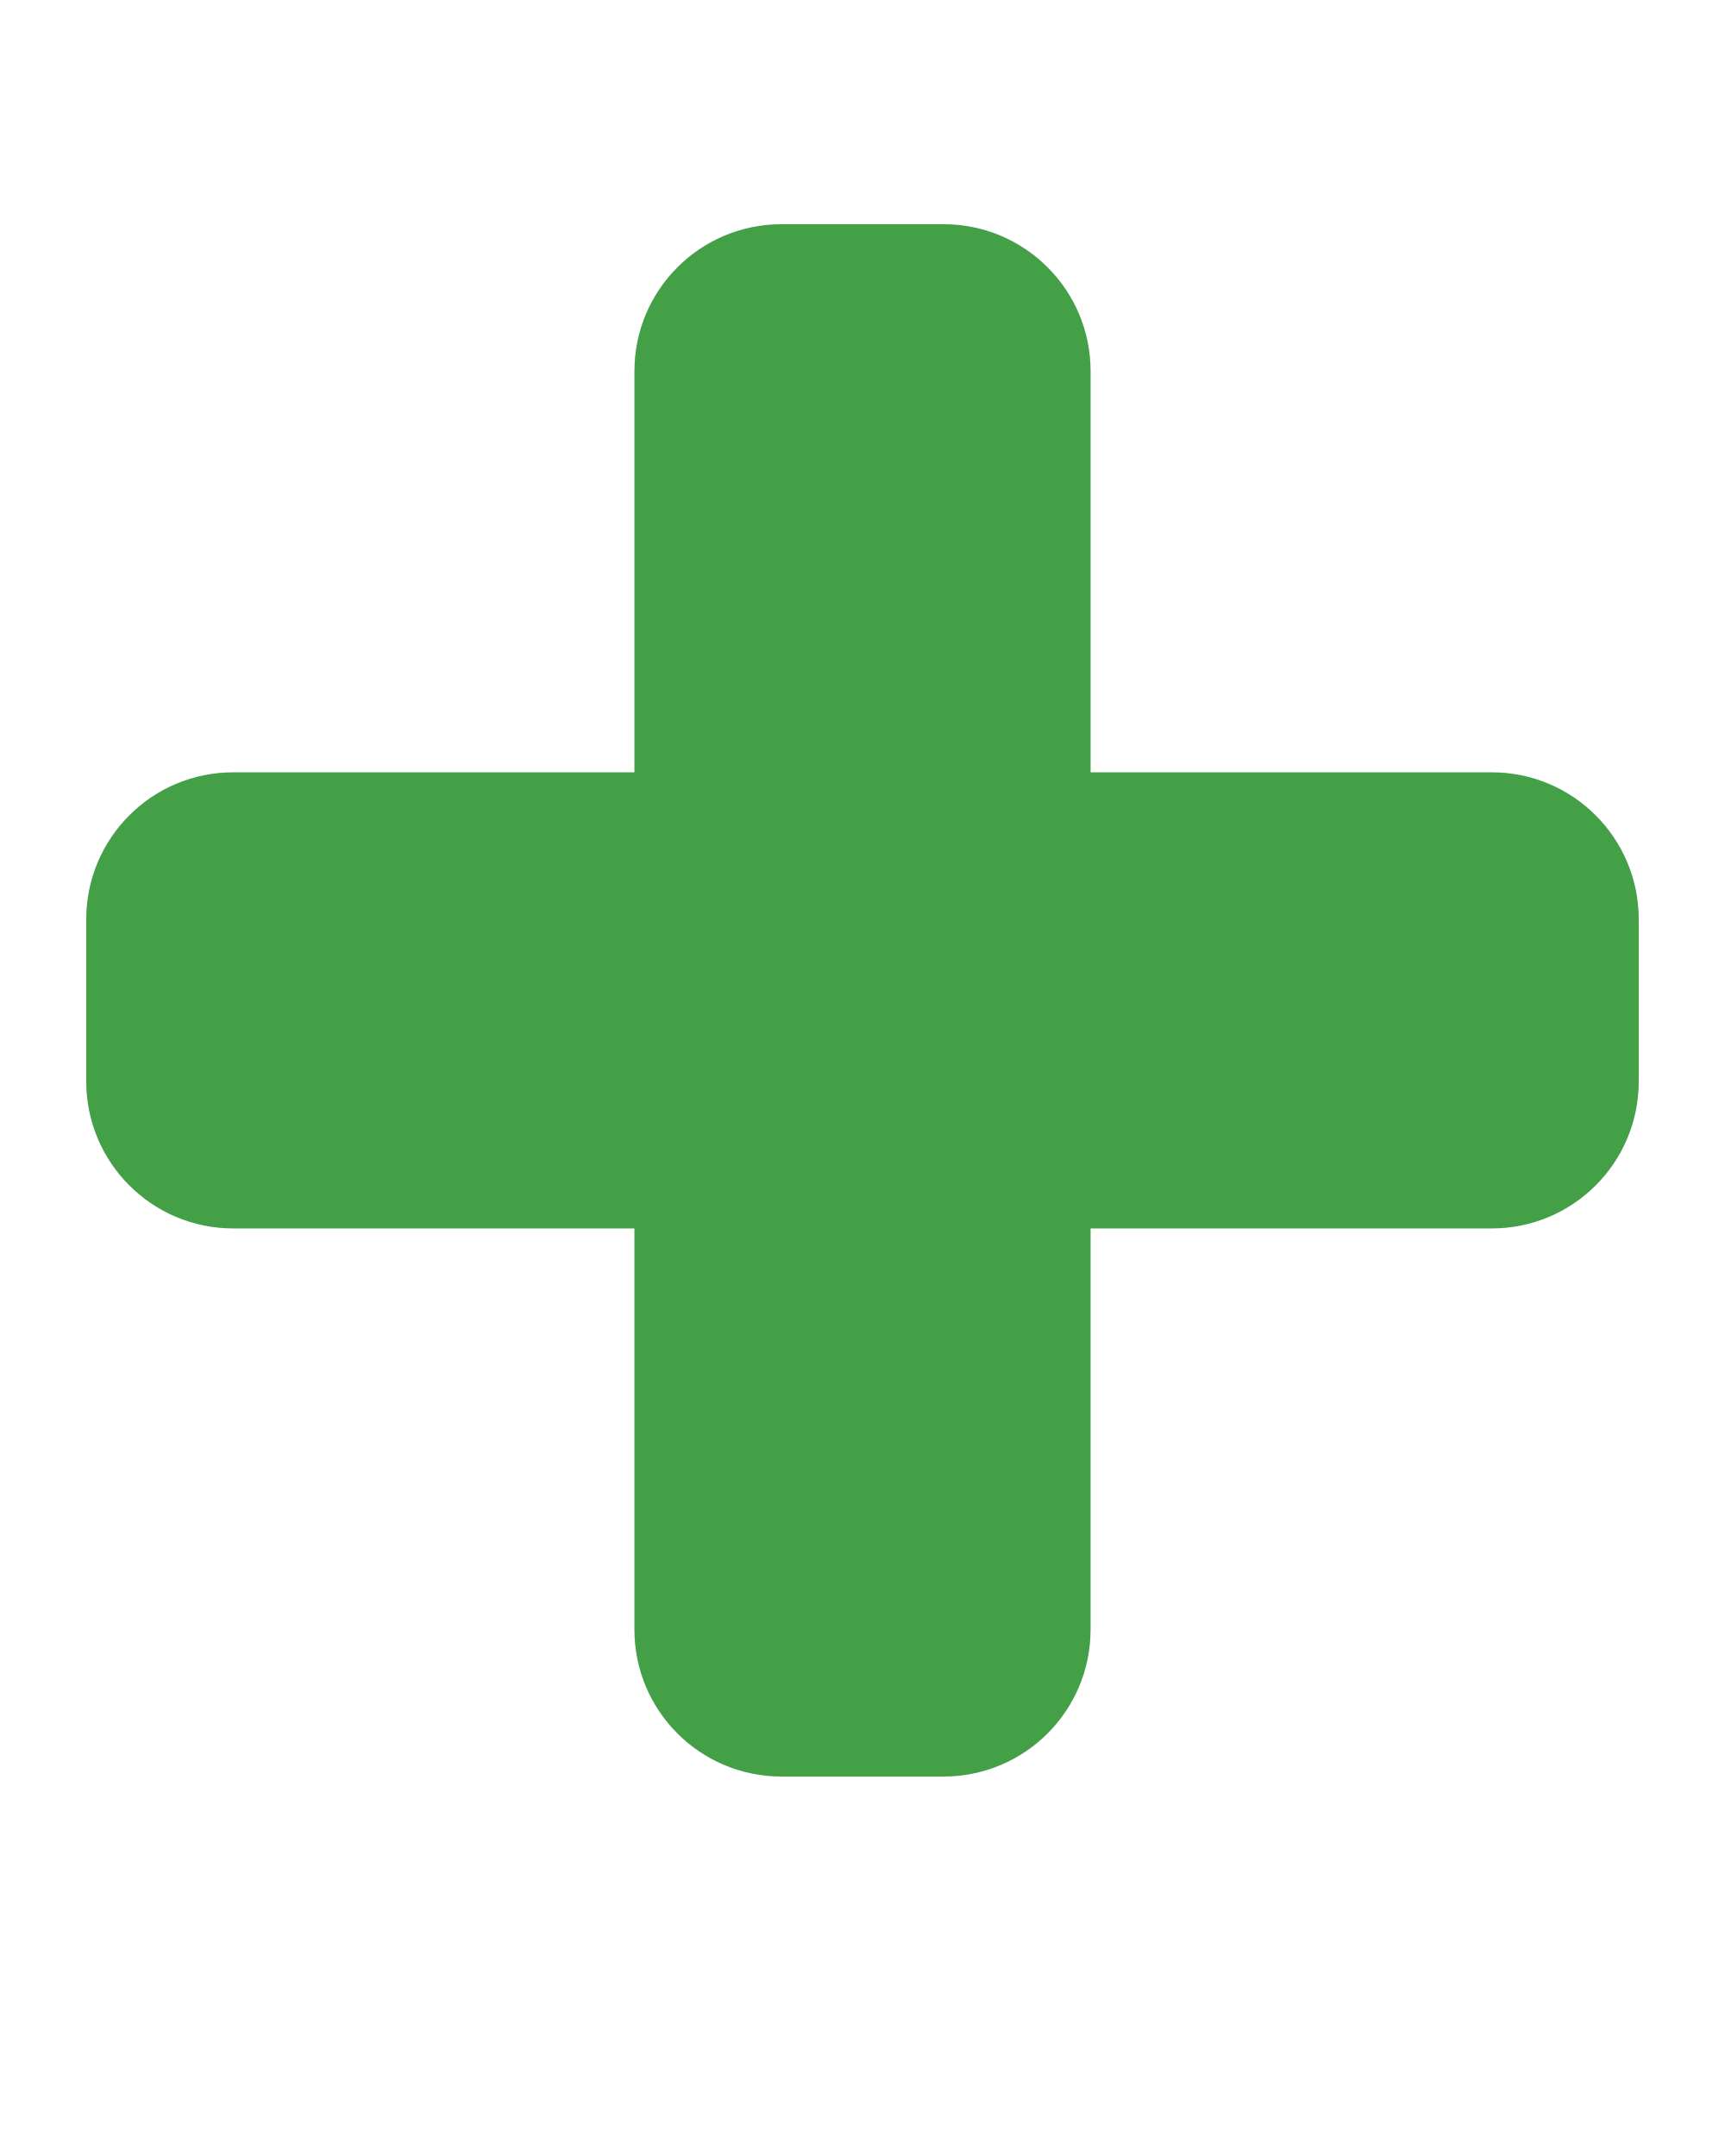
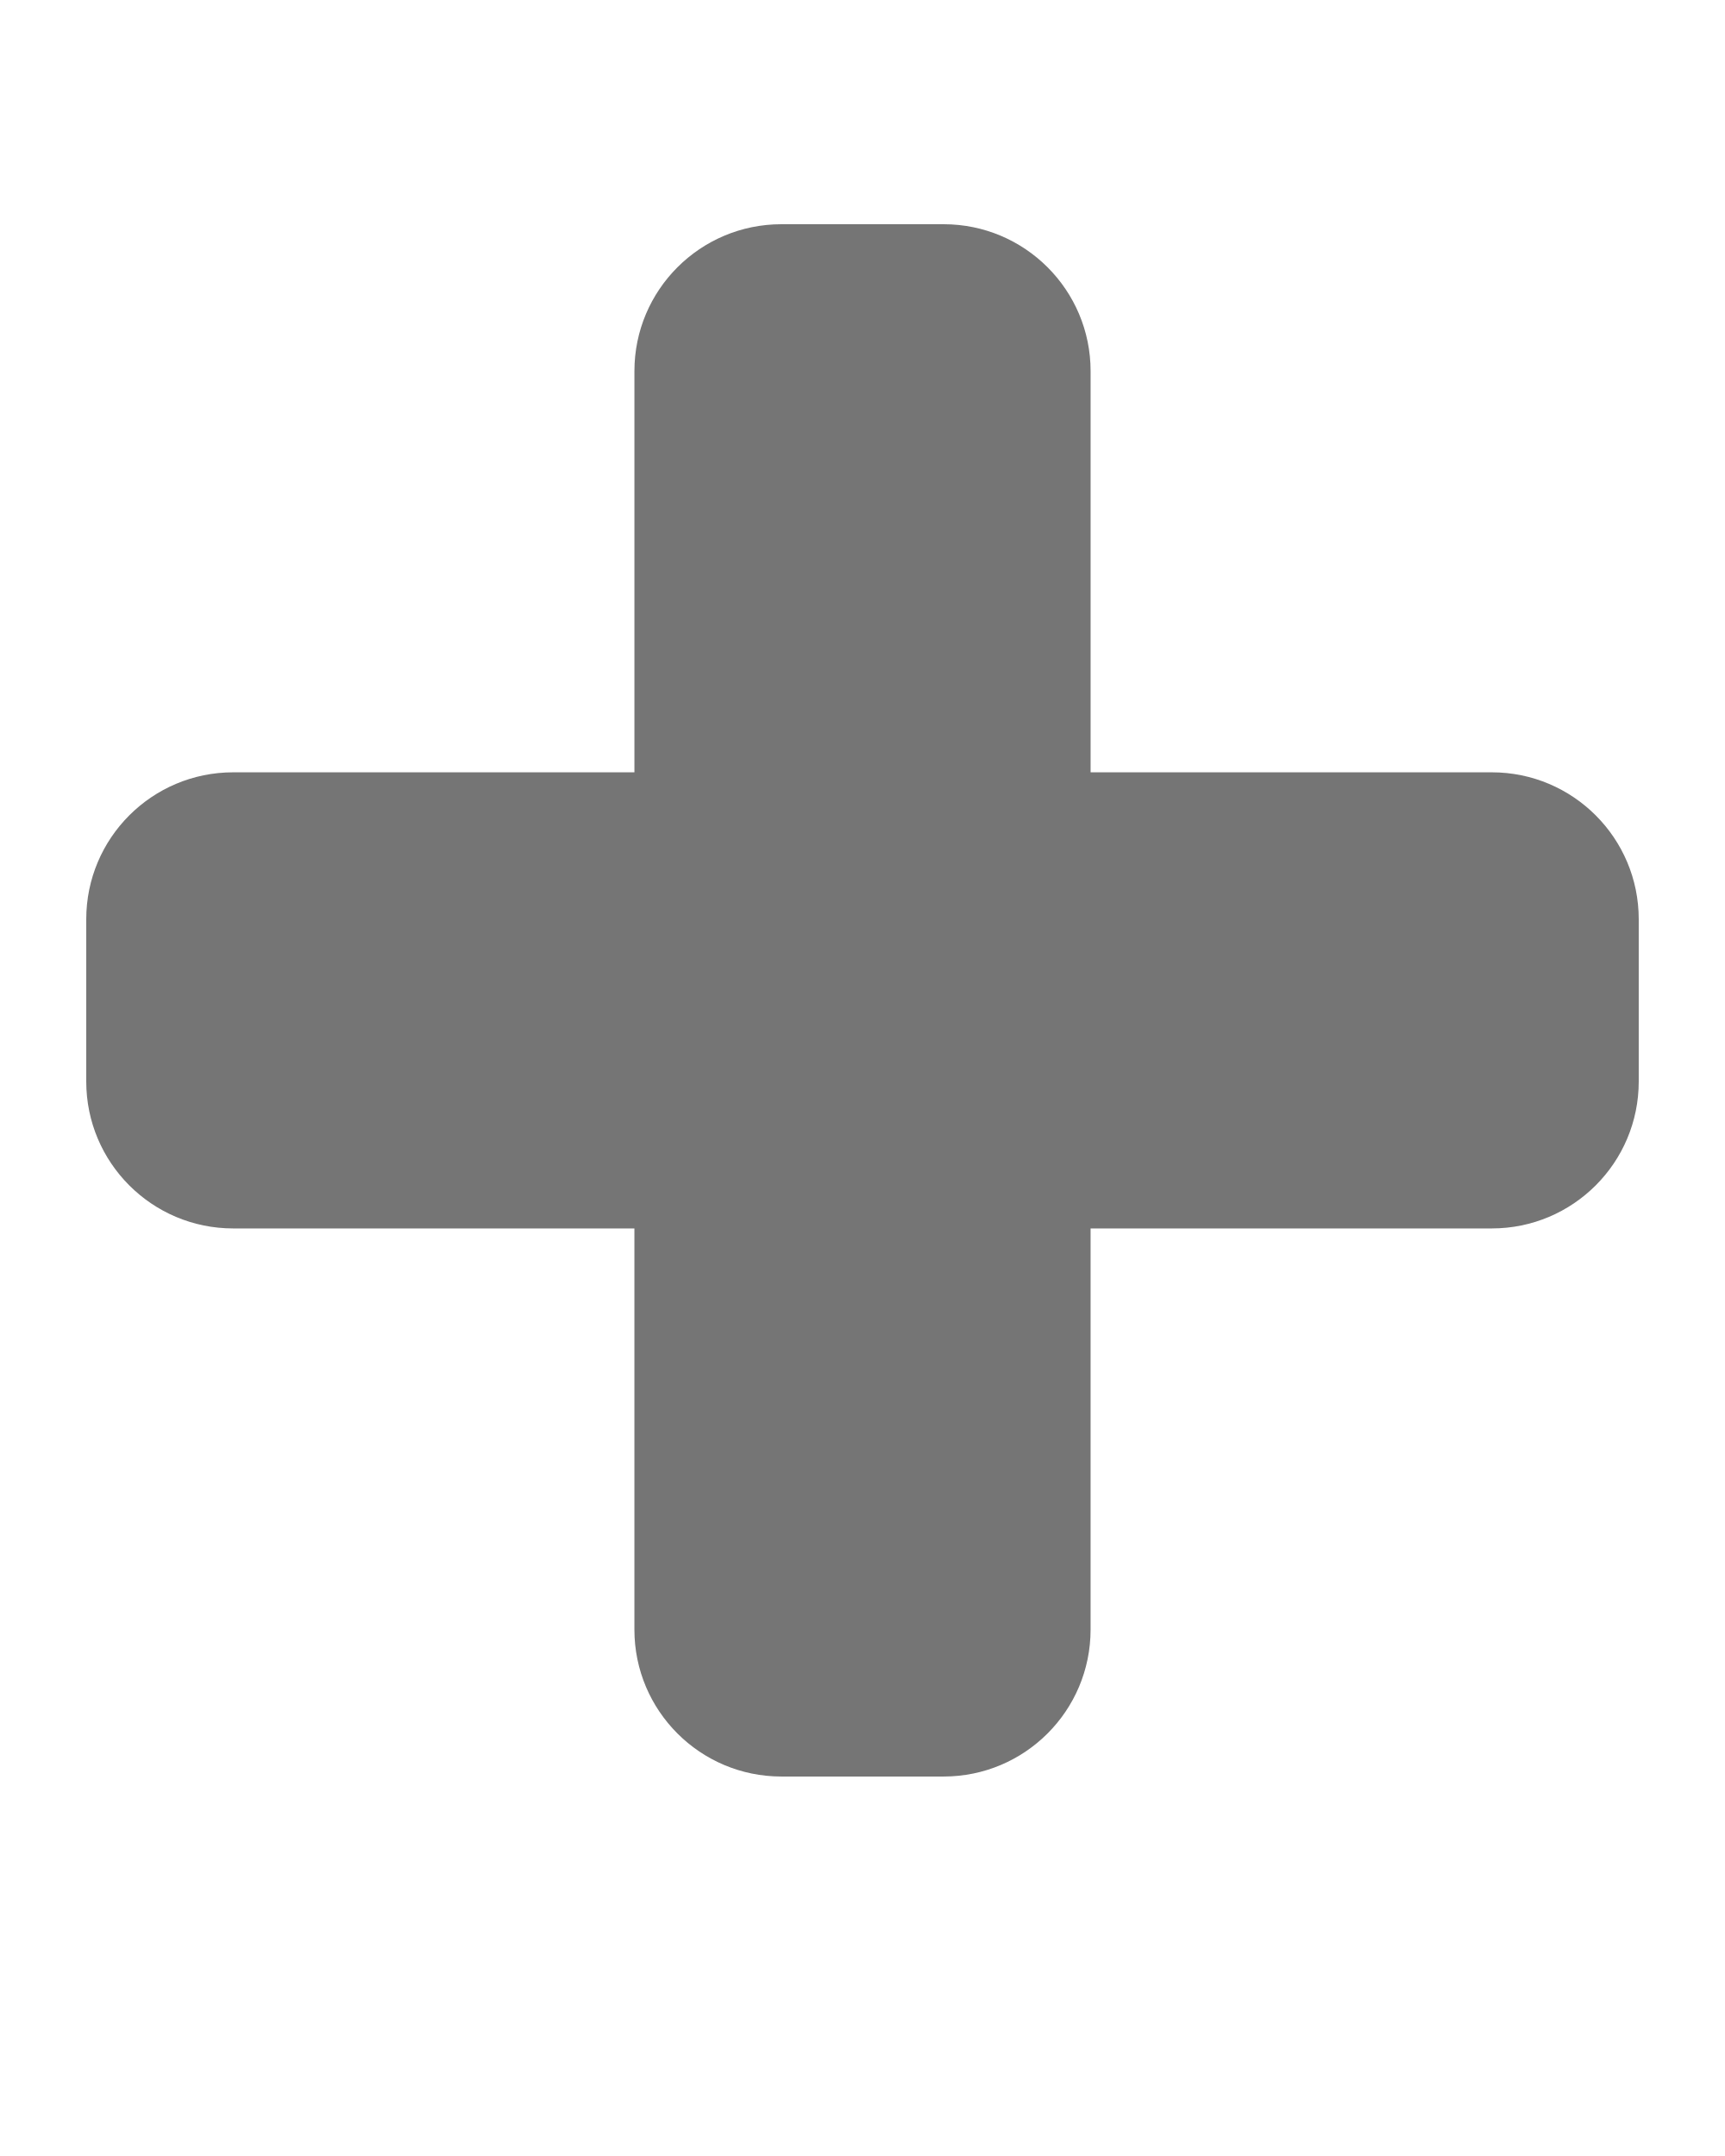
- <svg xmlns="http://www.w3.org/2000/svg" fill="#43A047" data-name="Layer 1" viewBox="0 -8 100 125" x="0px" y="0px">
+ <svg xmlns="http://www.w3.org/2000/svg" fill="#757575" data-name="Layer 1" viewBox="0 -8 100 125" x="0px" y="0px">
  <path d="m86.481,36.777h-23.258V13.519c0-4.705-3.814-8.519-8.519-8.519h-9.407c-4.705,0-8.519,3.814-8.519,8.519v23.258H13.519c-4.705,0-8.519,3.814-8.519,8.519v9.407c0,4.705,3.814,8.519,8.519,8.519h23.258v23.258c0,4.705,3.814,8.519,8.519,8.519h9.407c4.705,0,8.519-3.814,8.519-8.519v-23.258h23.258c4.705,0,8.519-3.814,8.519-8.519v-9.407c0-4.705-3.814-8.519-8.519-8.519Z" />
</svg>
